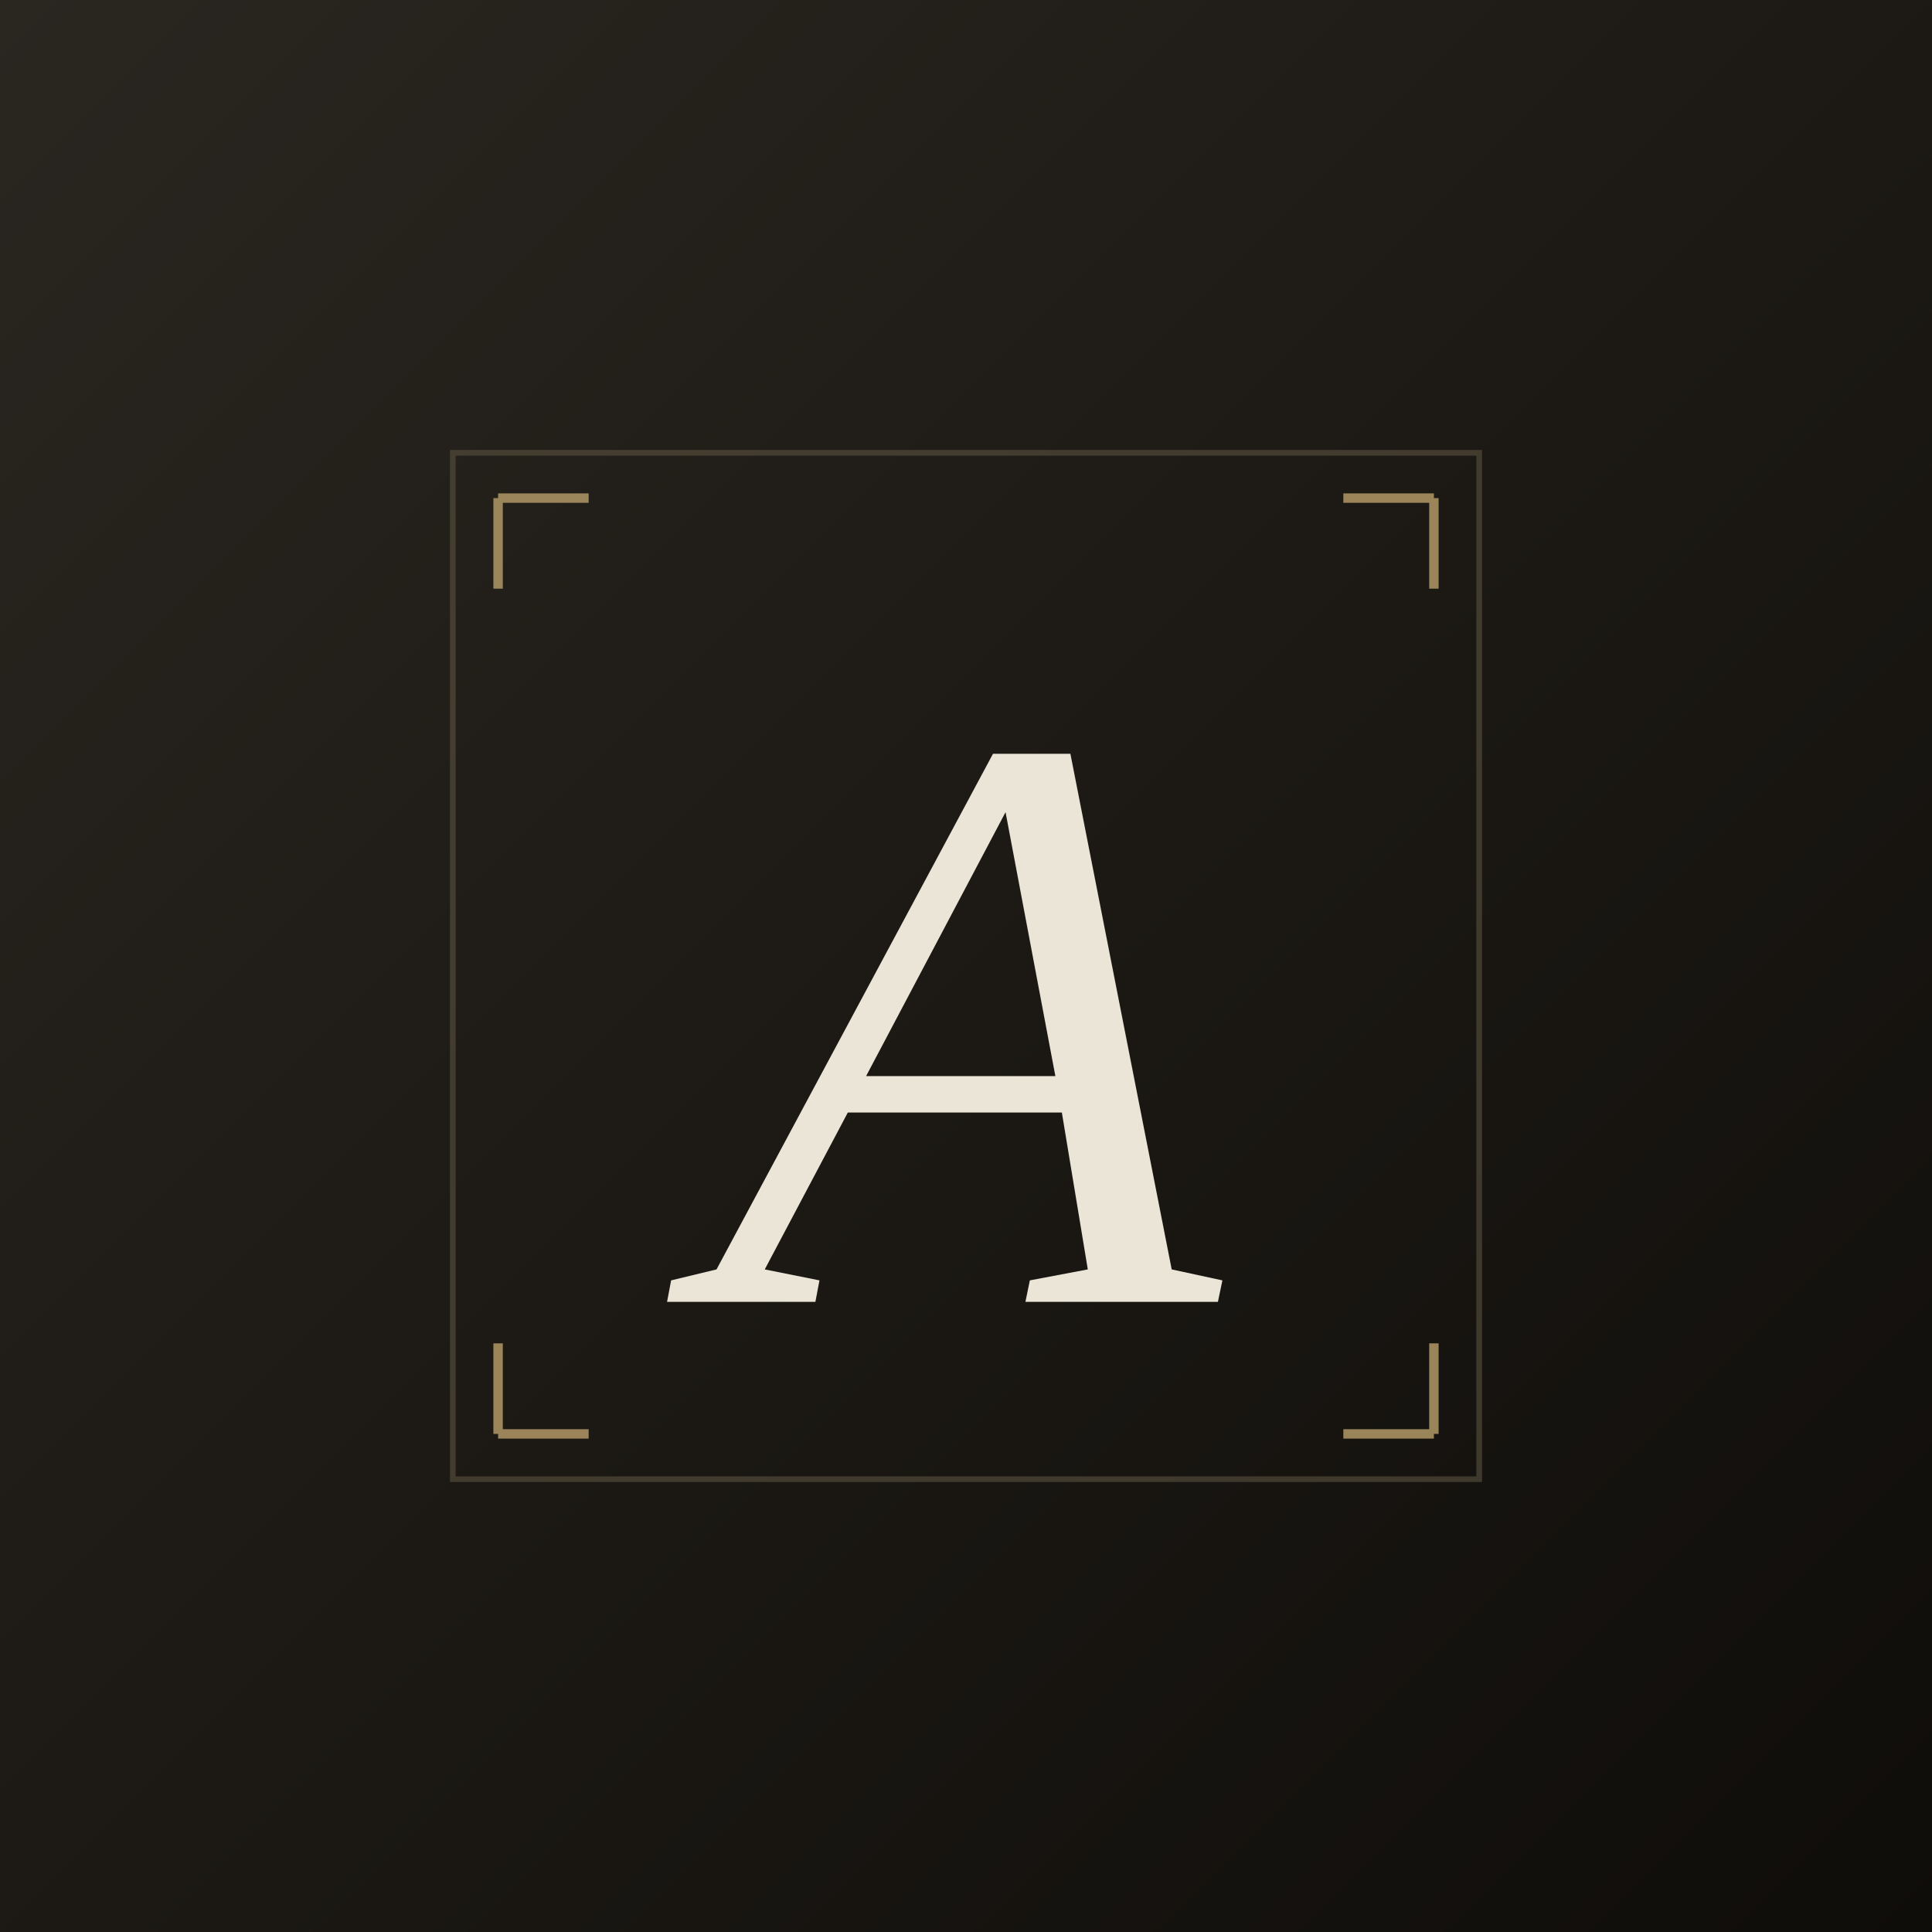
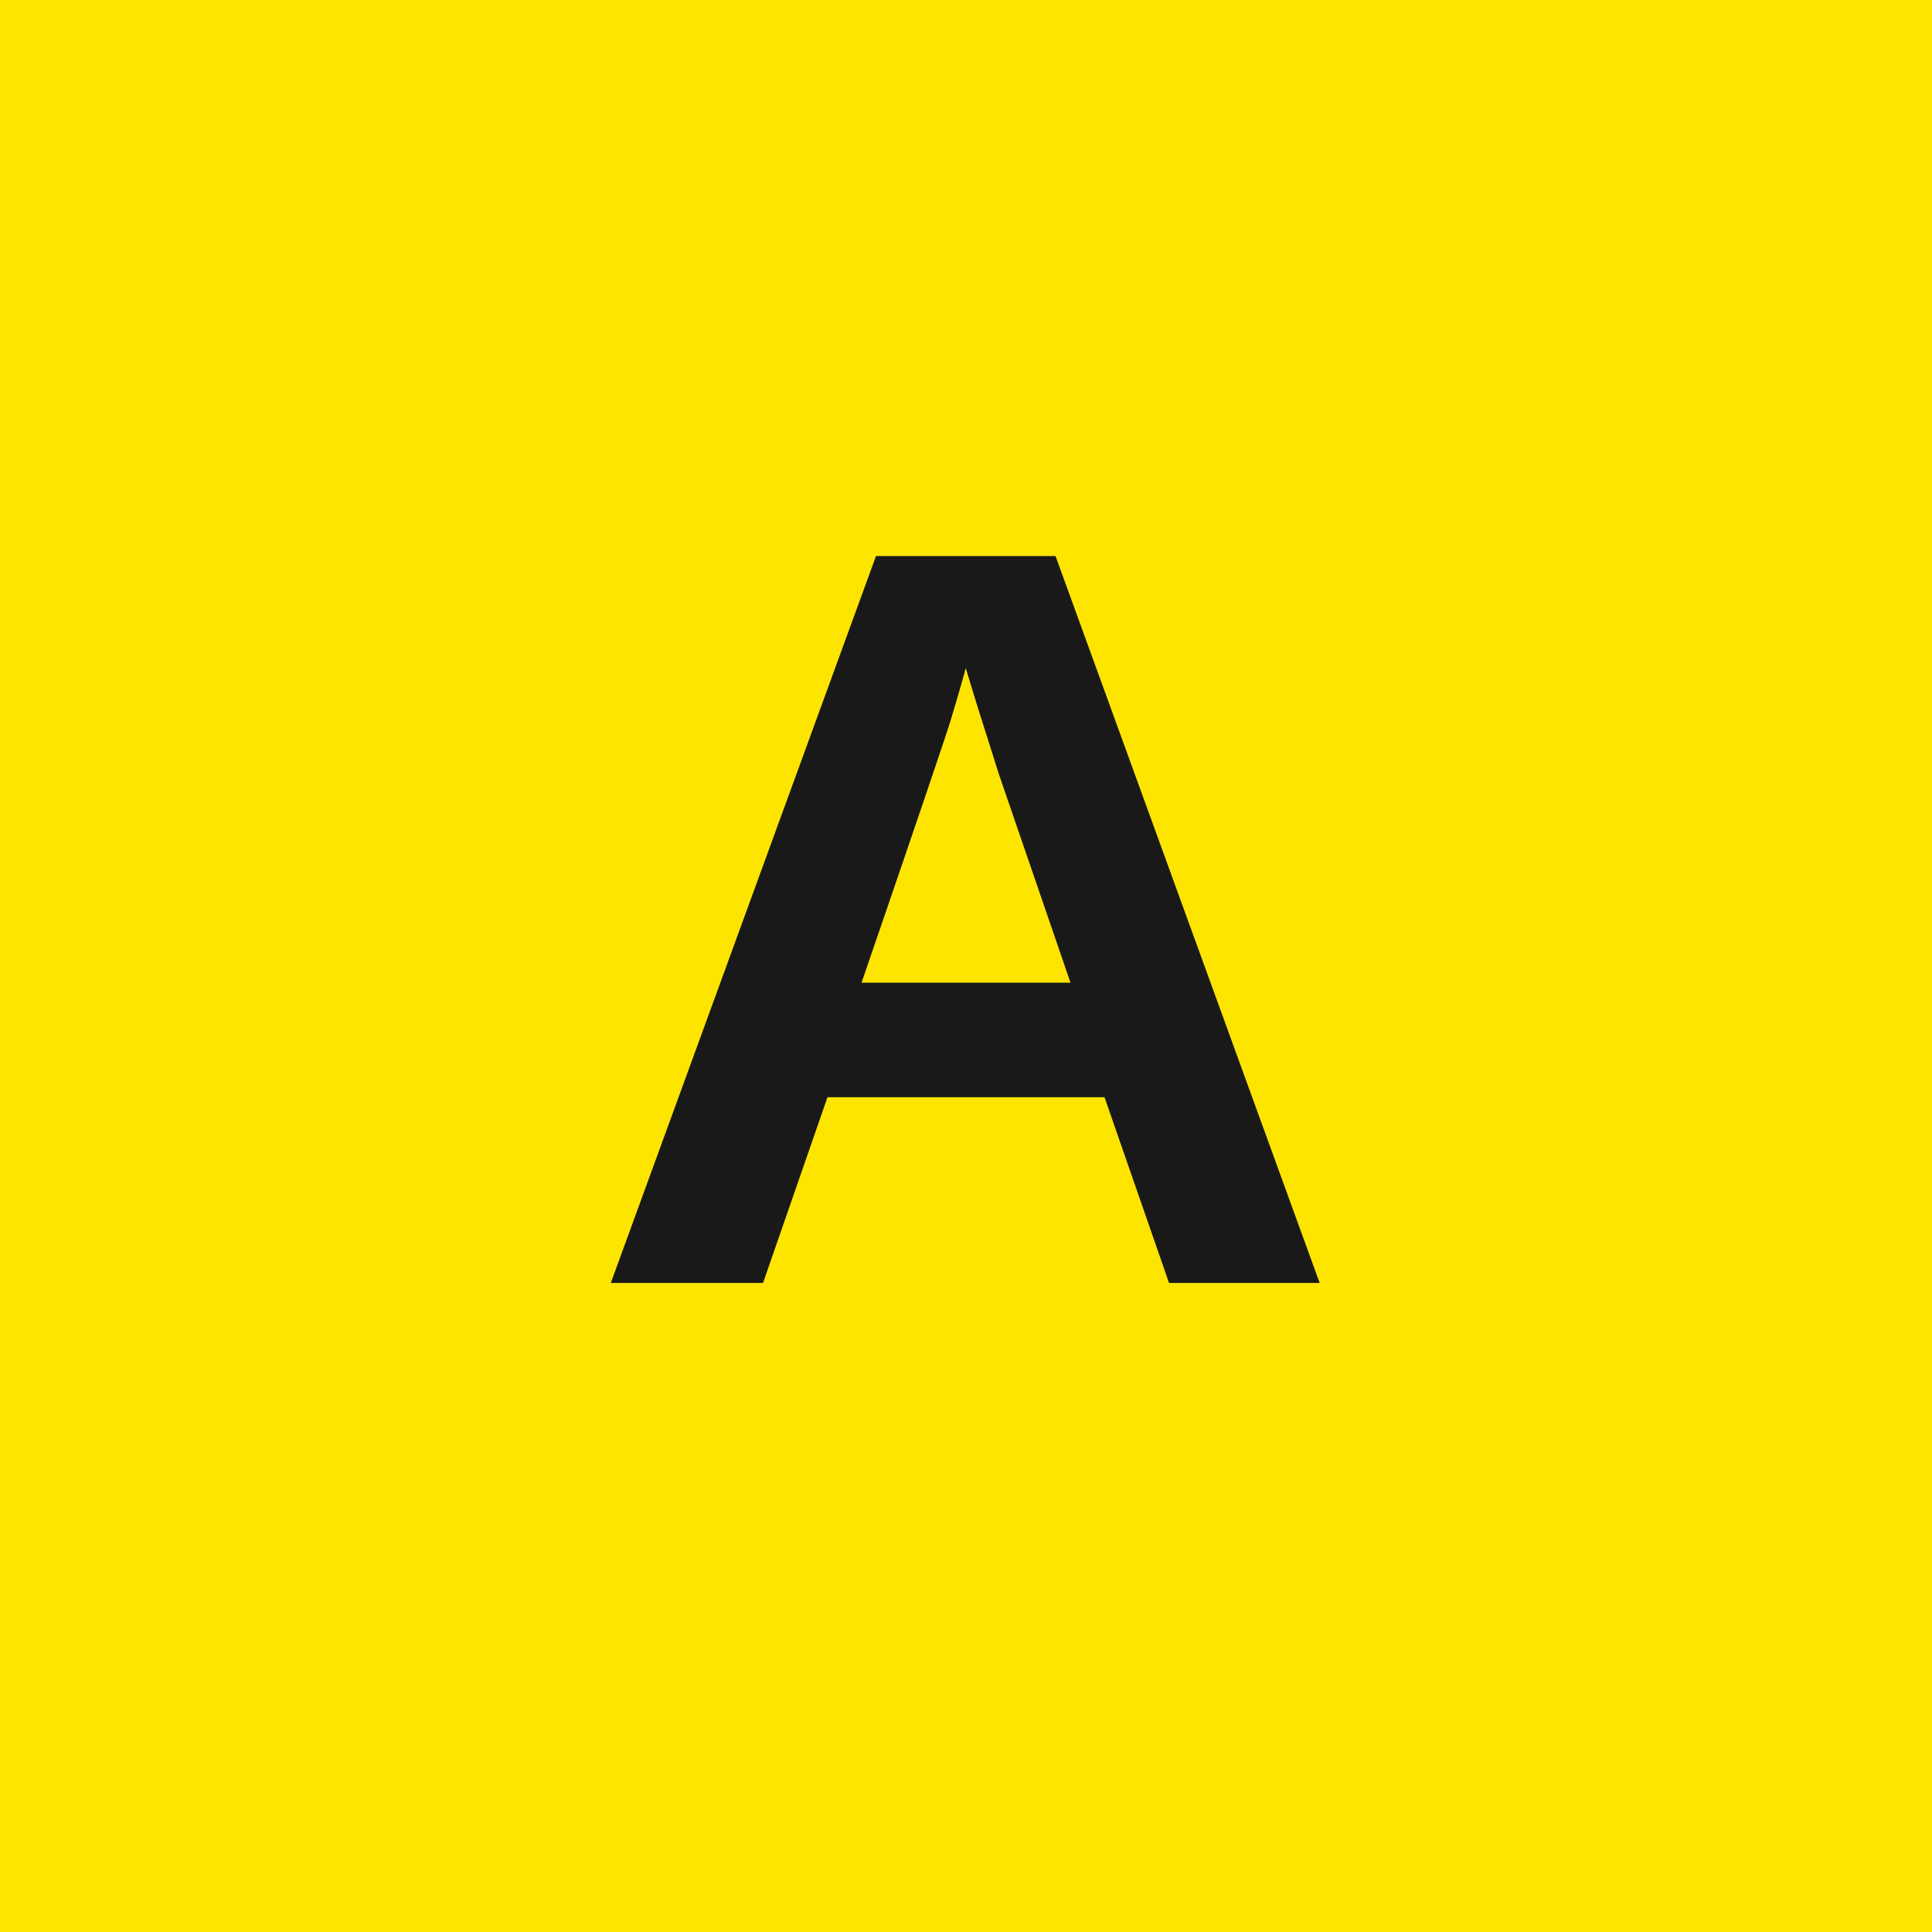
<svg xmlns="http://www.w3.org/2000/svg" viewBox="0 0 512 512">
-   <defs>
-     <linearGradient id="bg" x1="0%" y1="0%" x2="100%" y2="100%">
-       <stop offset="0%" stop-color="#2a2620" />
-       <stop offset="100%" stop-color="#0f0d0a" />
-     </linearGradient>
-   </defs>
-   <rect width="512" height="512" fill="url(#bg)" />
-   <rect x="120" y="120" width="272" height="272" fill="none" stroke="#5a5240" stroke-width="1.5" opacity="0.6" />
-   <text x="256" y="345" text-anchor="middle" font-family="'Times New Roman', Georgia, serif" font-size="220" font-weight="500" font-style="italic" fill="#ebe5d7" letter-spacing="-0.05em">A</text>
-   <g stroke="#a89060" stroke-width="2.5" fill="none" opacity="0.9">
-     <path d="M 132 132 L 132 156 M 132 132 L 156 132" />
-     <path d="M 380 132 L 380 156 M 380 132 L 356 132" />
-     <path d="M 132 380 L 132 356 M 132 380 L 156 380" />
-     <path d="M 380 380 L 380 356 M 380 380 L 356 380" />
-   </g>
+   <rect width="512" height="512" fill="#FEE500" />
+   <text x="256" y="340" text-anchor="middle" font-family="'Helvetica Neue', Arial, sans-serif" font-size="280" font-weight="900" fill="#191919">A</text>
</svg>
